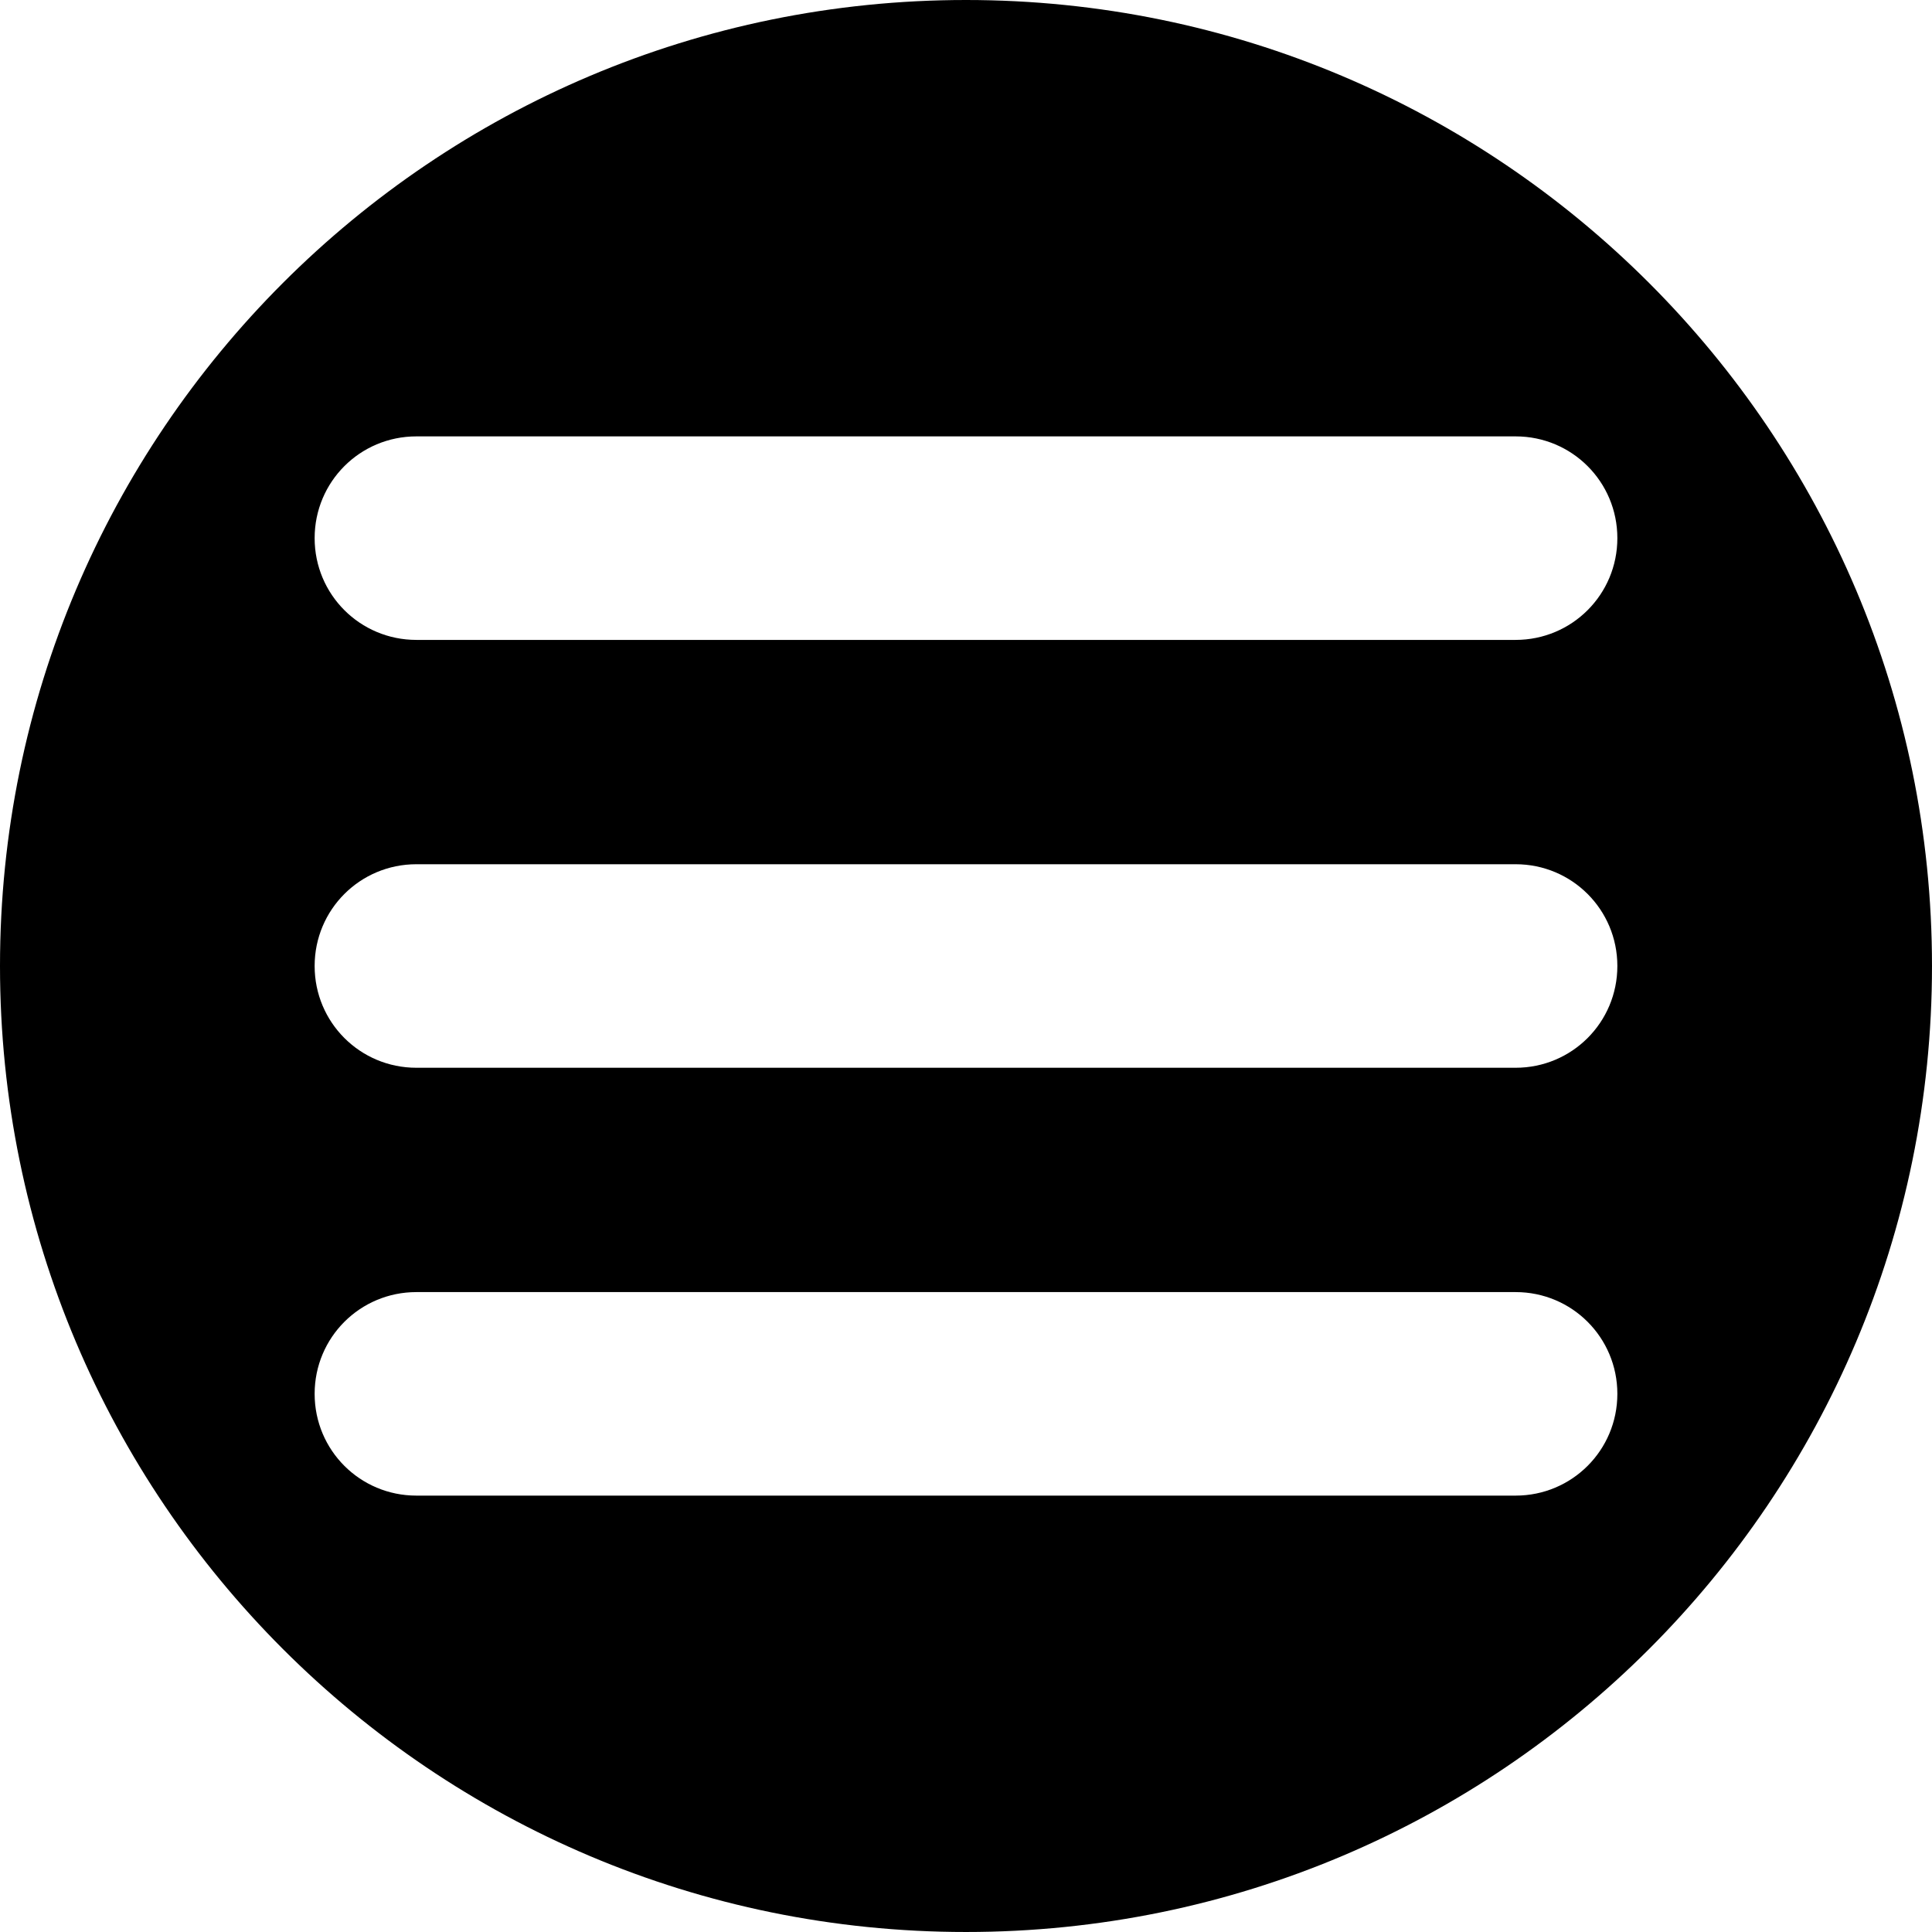
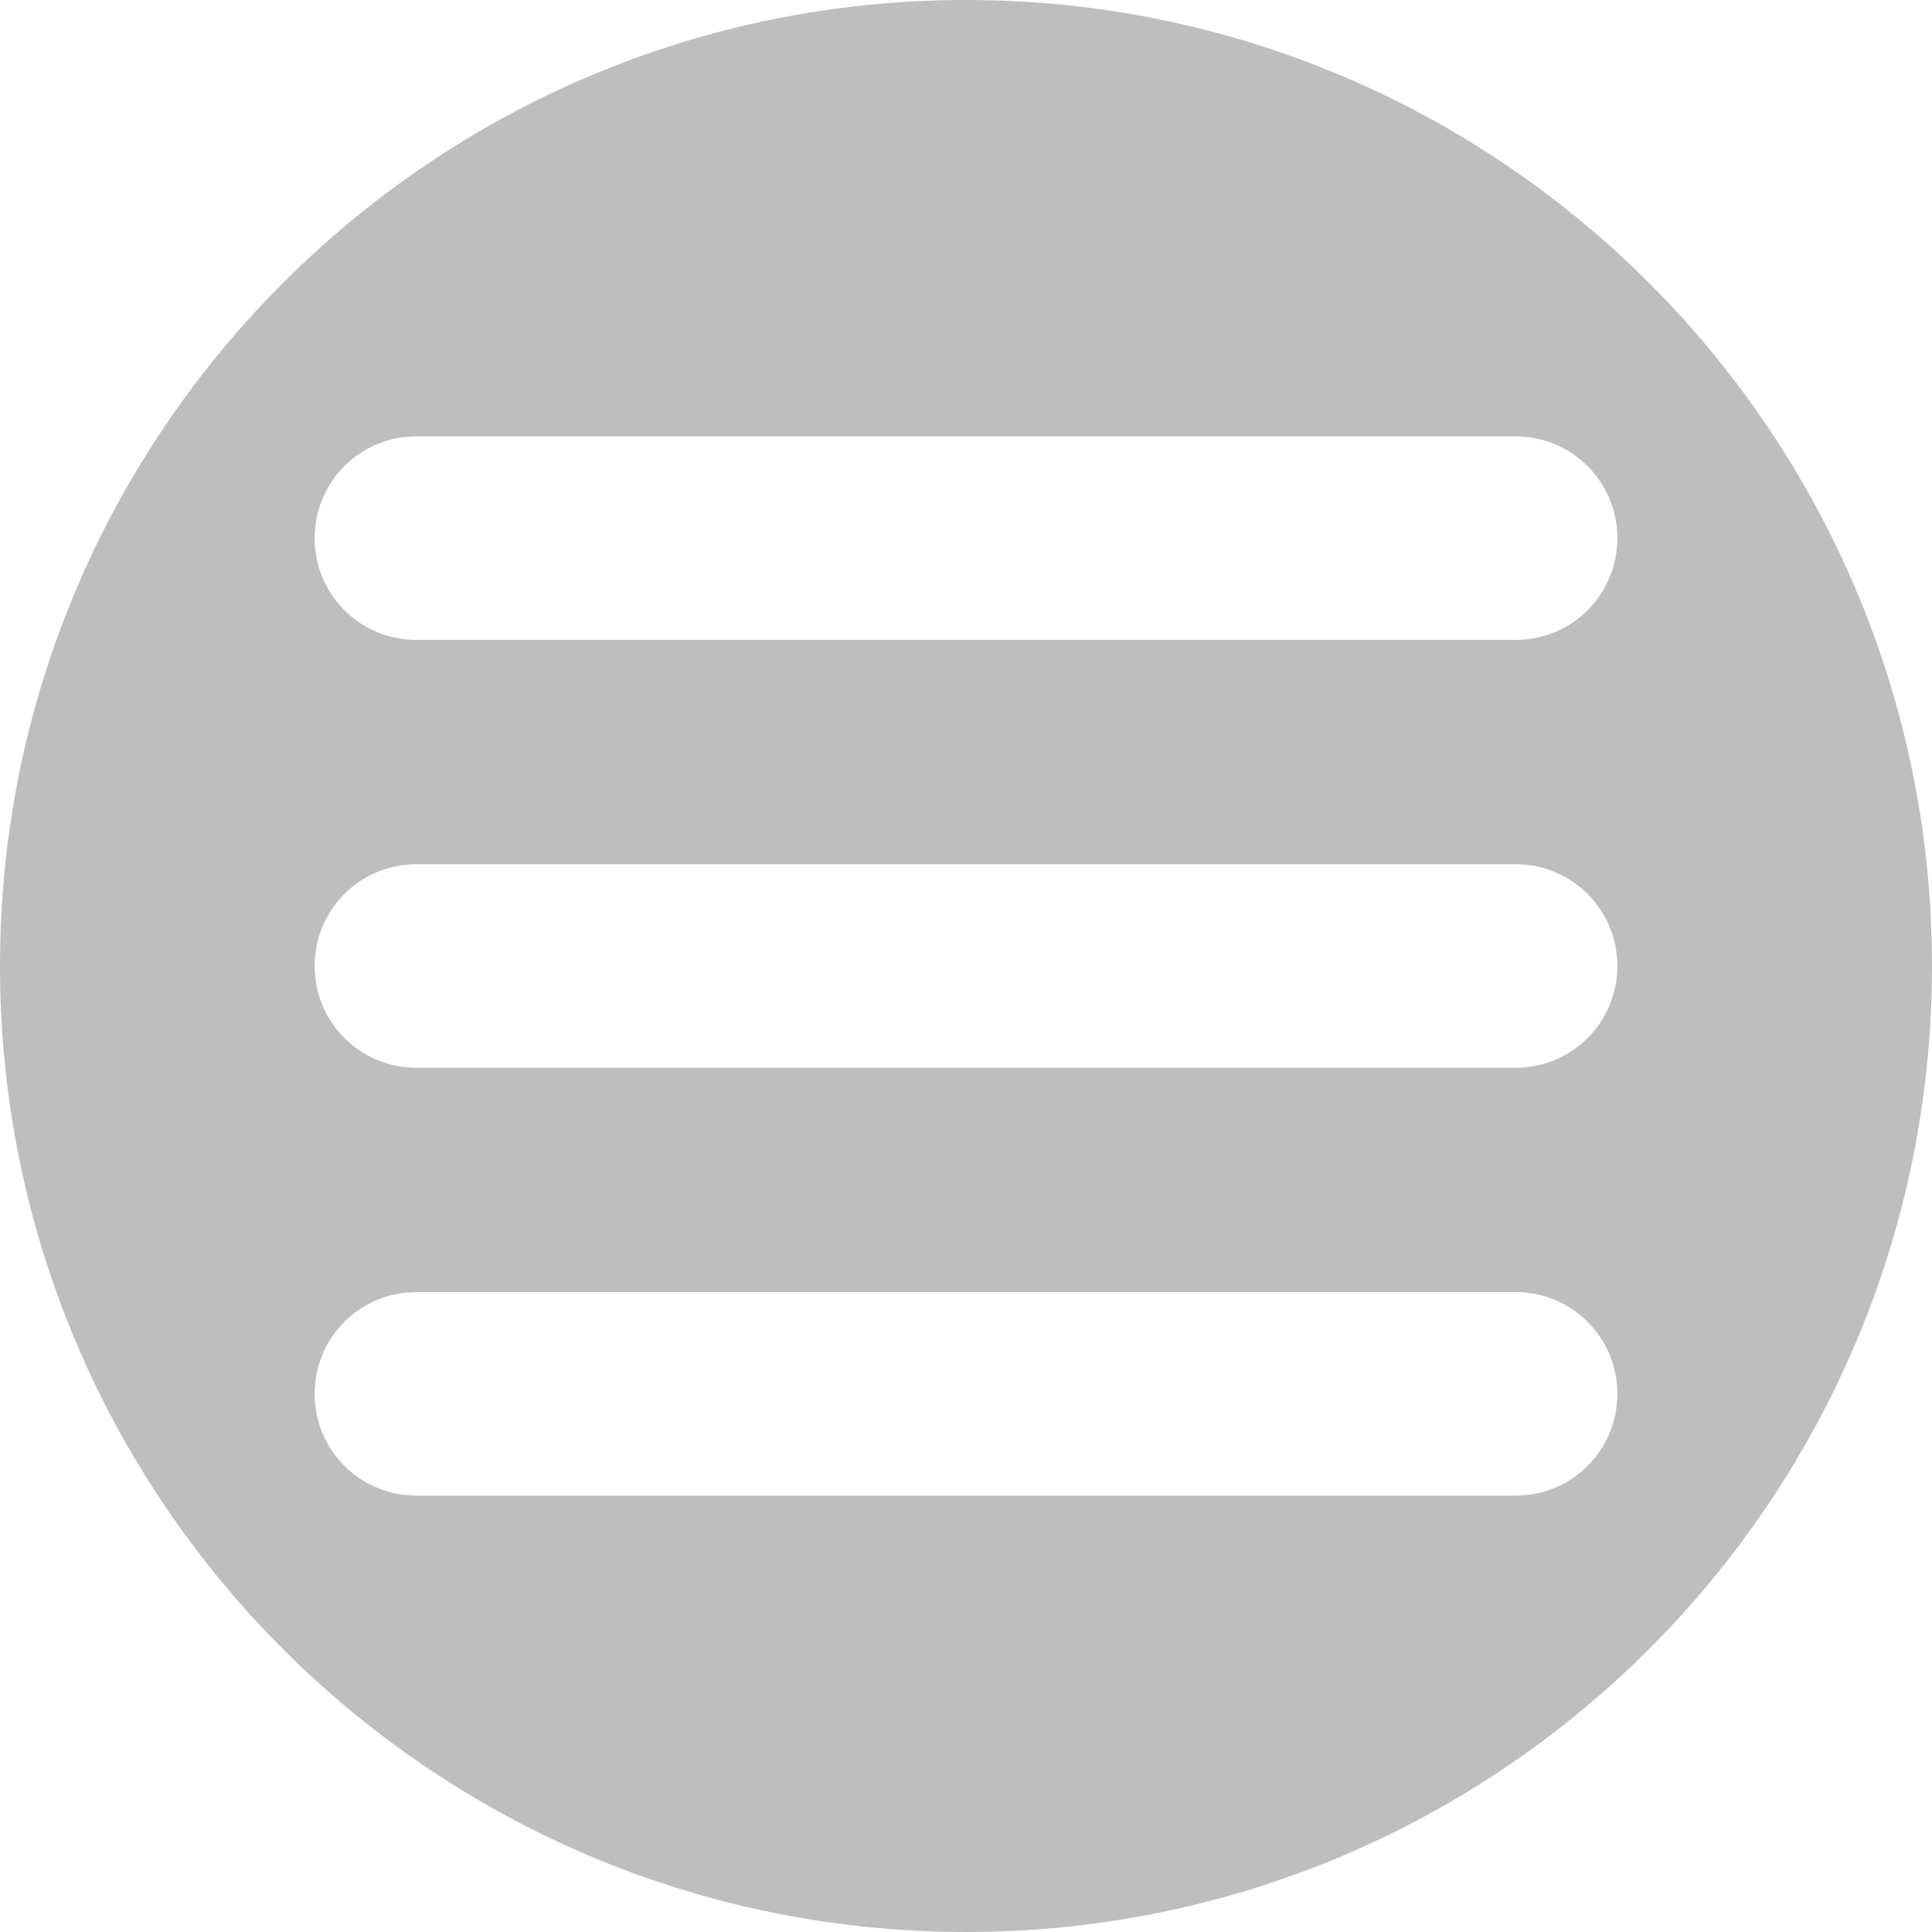
<svg xmlns="http://www.w3.org/2000/svg" width="512" height="512" viewBox="0 0 135.467 135.467" version="1.1" id="svg8">
  <defs id="defs2">
    <rect x="100.359" y="188.856" width="33.862" height="51.982" id="rect1121" />
  </defs>
  <g id="layer1" transform="translate(-199.8899,-314.5221)">
    <g transform="matrix(14.17509,0,0,14.17509,-1765.009,-1950.73)" id="text1119" style="font-style:normal;font-weight:normal;font-size:10.583px;line-height:1.25;font-family:sans-serif;white-space:pre;shape-inside:url(#rect1121);fill:#000000;fill-opacity:1;stroke:none" />
-     <path id="path833" style="fill:#000000;stroke-width:2.295" d="M 256 0 A 256 256 0 0 0 0 256 A 256 256 0 0 0 256 512 A 256 256 0 0 0 512 256 A 256 256 0 0 0 256 0 z M 110.352 115.646 L 401.648 115.646 C 416.589 115.646 428.617 127.675 428.617 142.615 C 428.617 157.556 416.589 169.582 401.648 169.582 L 110.352 169.582 C 95.411 169.582 83.383 157.556 83.383 142.615 C 83.383 127.675 95.411 115.646 110.352 115.646 z M 110.352 229.031 L 401.648 229.031 C 416.589 229.031 428.617 241.06 428.617 256 C 428.617 270.94 416.589 282.969 401.648 282.969 L 110.352 282.969 C 95.411 282.969 83.383 270.94 83.383 256 C 83.383 241.06 95.411 229.031 110.352 229.031 z M 110.352 342.418 L 401.648 342.418 C 416.589 342.418 428.617 354.444 428.617 369.385 C 428.617 384.325 416.589 396.354 401.648 396.354 L 110.352 396.354 C 95.411 396.354 83.383 384.325 83.383 369.385 C 83.383 354.444 95.411 342.418 110.352 342.418 z " transform="matrix(0.2645833,0,0,0.2645833,199.8899,314.5221)" />
+     <path id="path833" style="fill:#bebebe;stroke-width:2.295;fill-opacity:1" d="M 256 0 A 256 256 0 0 0 0 256 A 256 256 0 0 0 256 512 A 256 256 0 0 0 512 256 A 256 256 0 0 0 256 0 z M 110.352 115.646 L 401.648 115.646 C 416.589 115.646 428.617 127.675 428.617 142.615 C 428.617 157.556 416.589 169.582 401.648 169.582 L 110.352 169.582 C 95.411 169.582 83.383 157.556 83.383 142.615 C 83.383 127.675 95.411 115.646 110.352 115.646 z M 110.352 229.031 L 401.648 229.031 C 416.589 229.031 428.617 241.06 428.617 256 C 428.617 270.94 416.589 282.969 401.648 282.969 L 110.352 282.969 C 95.411 282.969 83.383 270.94 83.383 256 C 83.383 241.06 95.411 229.031 110.352 229.031 z M 110.352 342.418 L 401.648 342.418 C 416.589 342.418 428.617 354.444 428.617 369.385 C 428.617 384.325 416.589 396.354 401.648 396.354 L 110.352 396.354 C 95.411 396.354 83.383 384.325 83.383 369.385 C 83.383 354.444 95.411 342.418 110.352 342.418 z " transform="matrix(0.2645833,0,0,0.2645833,199.8899,314.5221)" />
  </g>
</svg>
